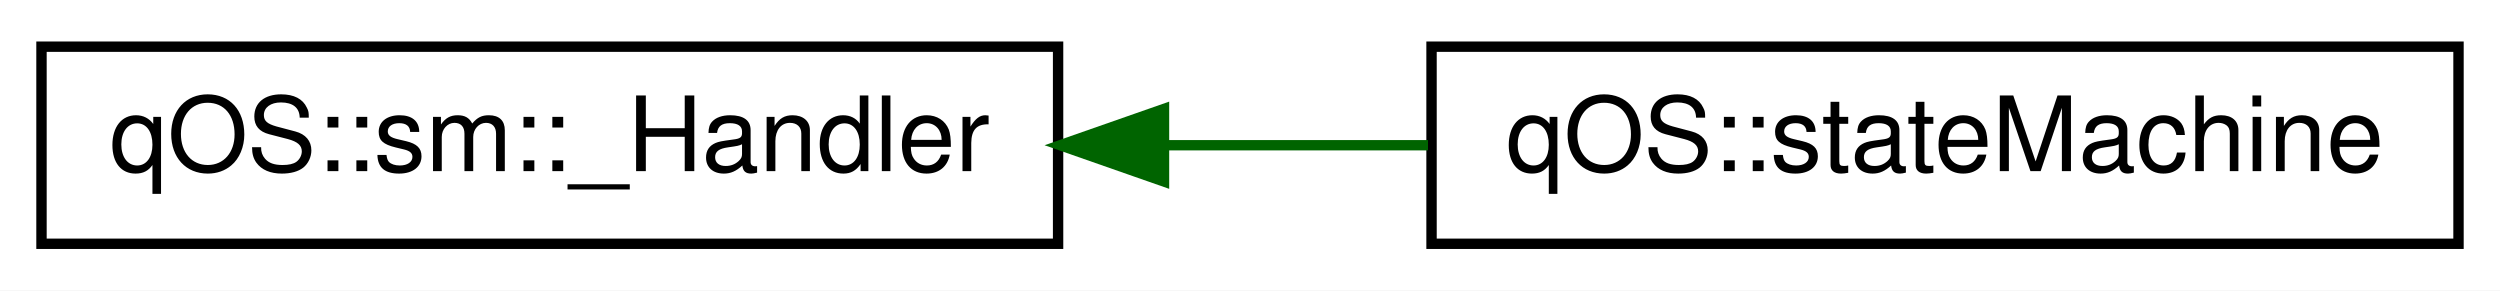
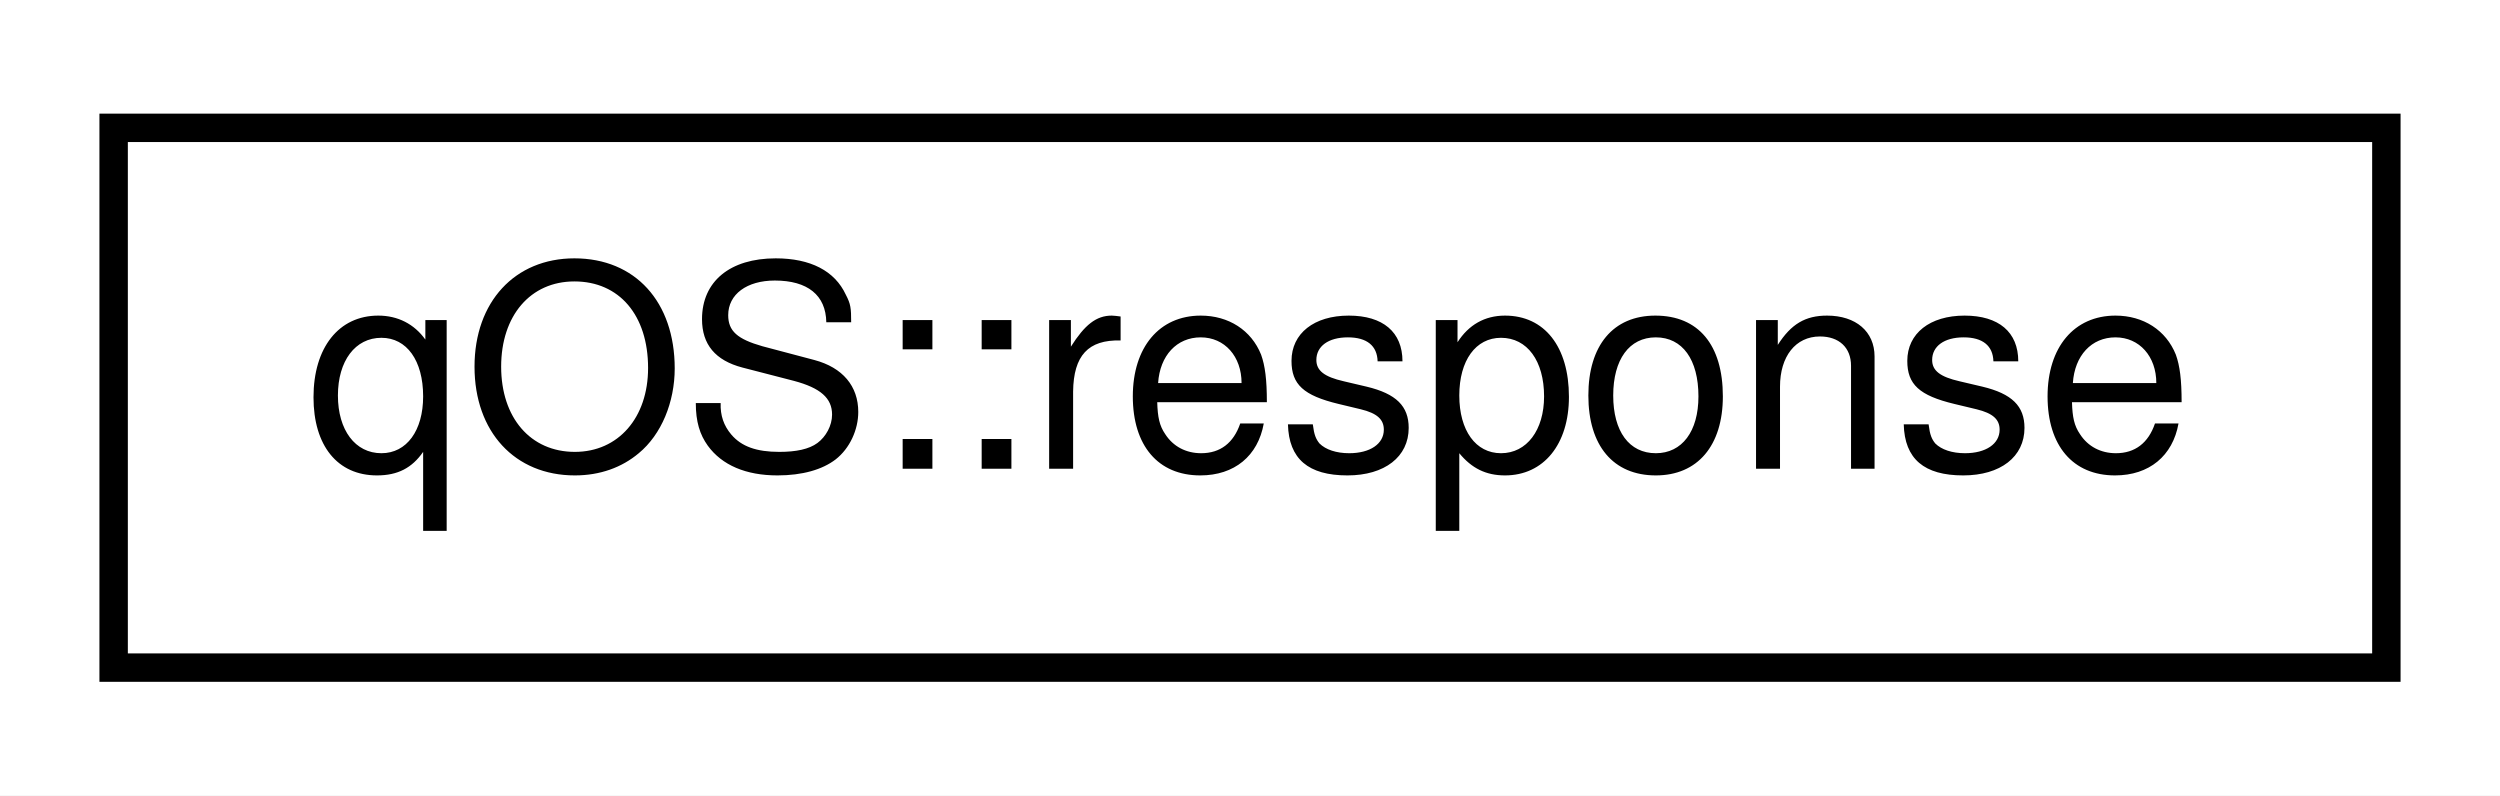
- <svg xmlns="http://www.w3.org/2000/svg" xmlns:xlink="http://www.w3.org/1999/xlink" width="241pt" height="28pt" viewBox="0.00 0.00 241.00 28.00">
+ <svg xmlns="http://www.w3.org/2000/svg" xmlns:xlink="http://www.w3.org/1999/xlink" width="88pt" height="28pt" viewBox="0.00 0.00 88.00 28.00">
  <g id="graph0" class="graph" transform="scale(1 1) rotate(0) translate(4 24)">
-     <polygon fill="white" stroke="transparent" points="-4,4 -4,-24 237,-24 237,4 -4,4" />
+     <polygon fill="white" stroke="transparent" points="-4,4 -4,-24 84,-24 84,4 -4,4" />
    <g id="node1" class="node">
      <g id="a_node1">
-         <a xlink:href="classq_o_s_1_1sm_1_1___handler.html" target="_top" xlink:title=" ">
-           <polygon fill="white" stroke="black" points="0,-0.5 0,-19.5 98,-19.5 98,-0.5 0,-0.5" />
-           <text text-anchor="middle" x="49" y="-7.5" font-family="Helvetica,sans-Serif" font-size="10.00">qOS::sm::_Handler</text>
+         <a xlink:href="classq_o_s_1_1response.html" target="_top" xlink:title="A Response Handler object.">
+           <polygon fill="white" stroke="black" points="0,-0.5 0,-19.5 80,-19.5 80,-0.5 0,-0.5" />
+           <text text-anchor="middle" x="40" y="-7.5" font-family="Helvetica,sans-Serif" font-size="10.00">qOS::response</text>
        </a>
      </g>
    </g>
-     <g id="node2" class="node">
-       <g id="a_node2">
-         <a xlink:href="classq_o_s_1_1state_machine.html" target="_top" xlink:title="A FSM(Finite State Machine) object.">
-           <polygon fill="white" stroke="black" points="134,-0.5 134,-19.5 233,-19.5 233,-0.5 134,-0.5" />
-           <text text-anchor="middle" x="183.5" y="-7.5" font-family="Helvetica,sans-Serif" font-size="10.00">qOS::stateMachine</text>
-         </a>
-       </g>
-     </g>
-     <g id="edge1" class="edge">
-       <path fill="none" stroke="darkgreen" d="M108.38,-10C116.82,-10 125.43,-10 133.66,-10" />
-       <polygon fill="darkgreen" stroke="darkgreen" points="108.21,-6.5 98.21,-10 108.21,-13.5 108.21,-6.5" />
-     </g>
  </g>
</svg>
